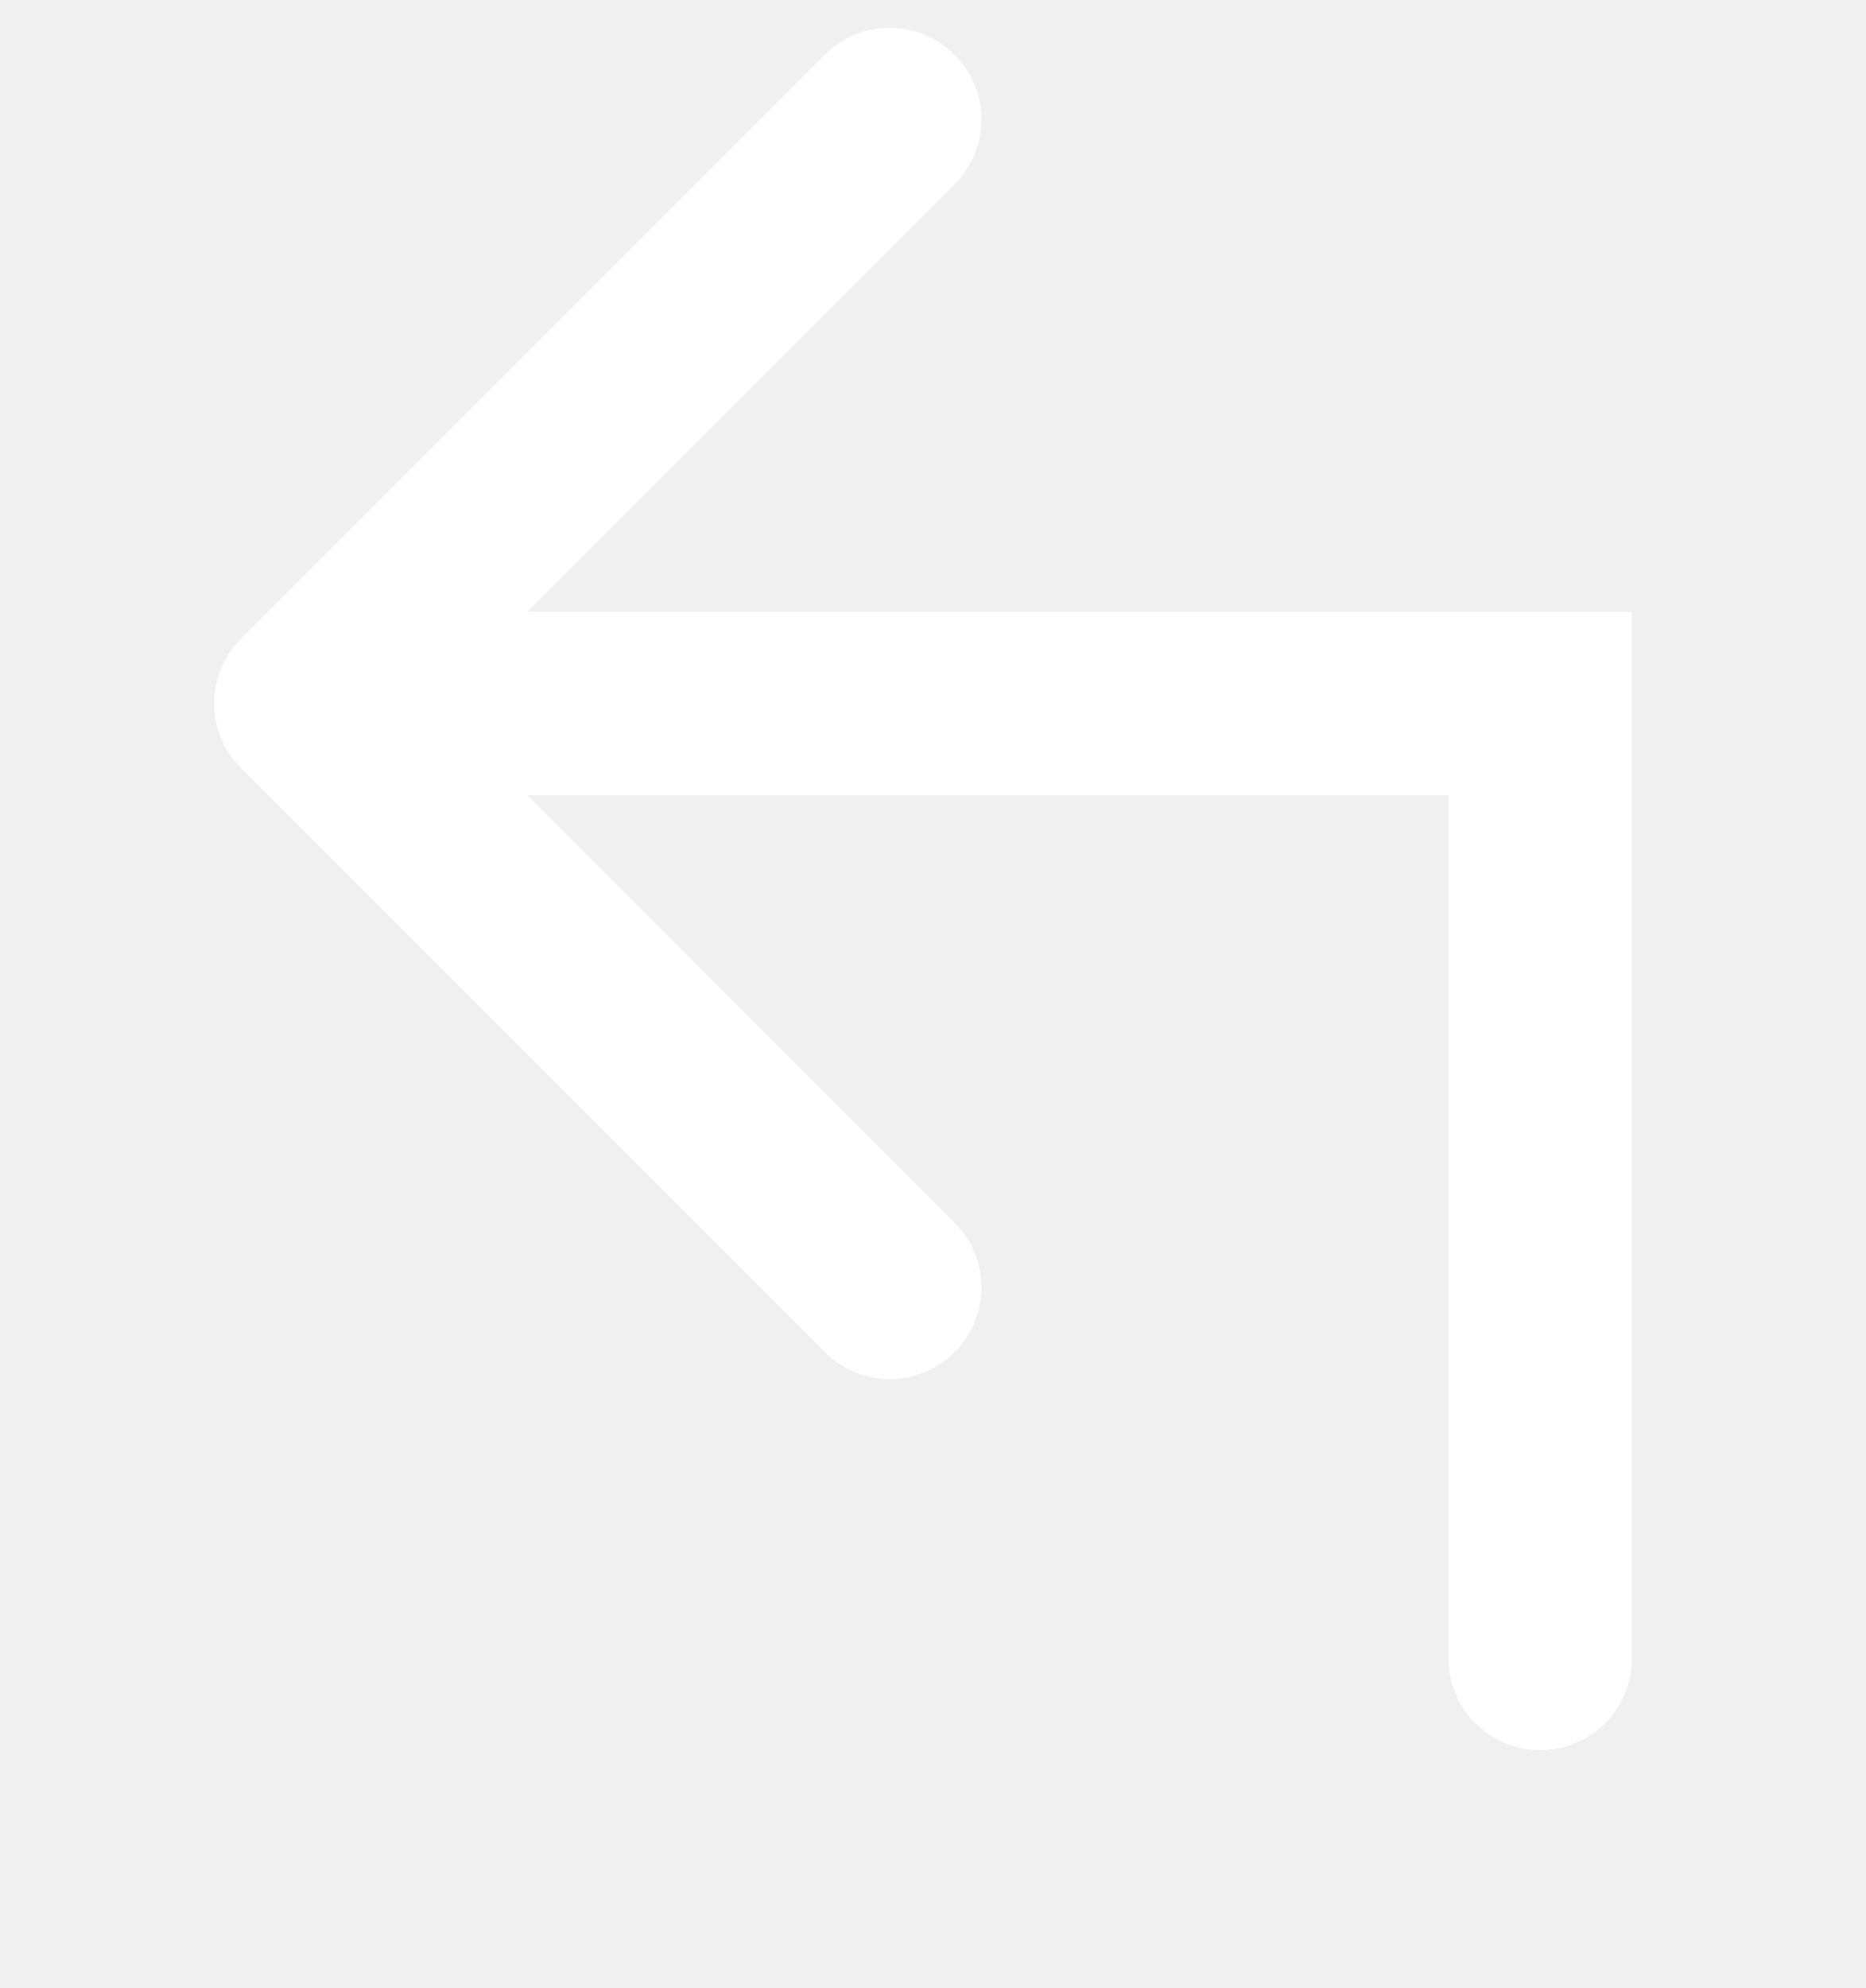
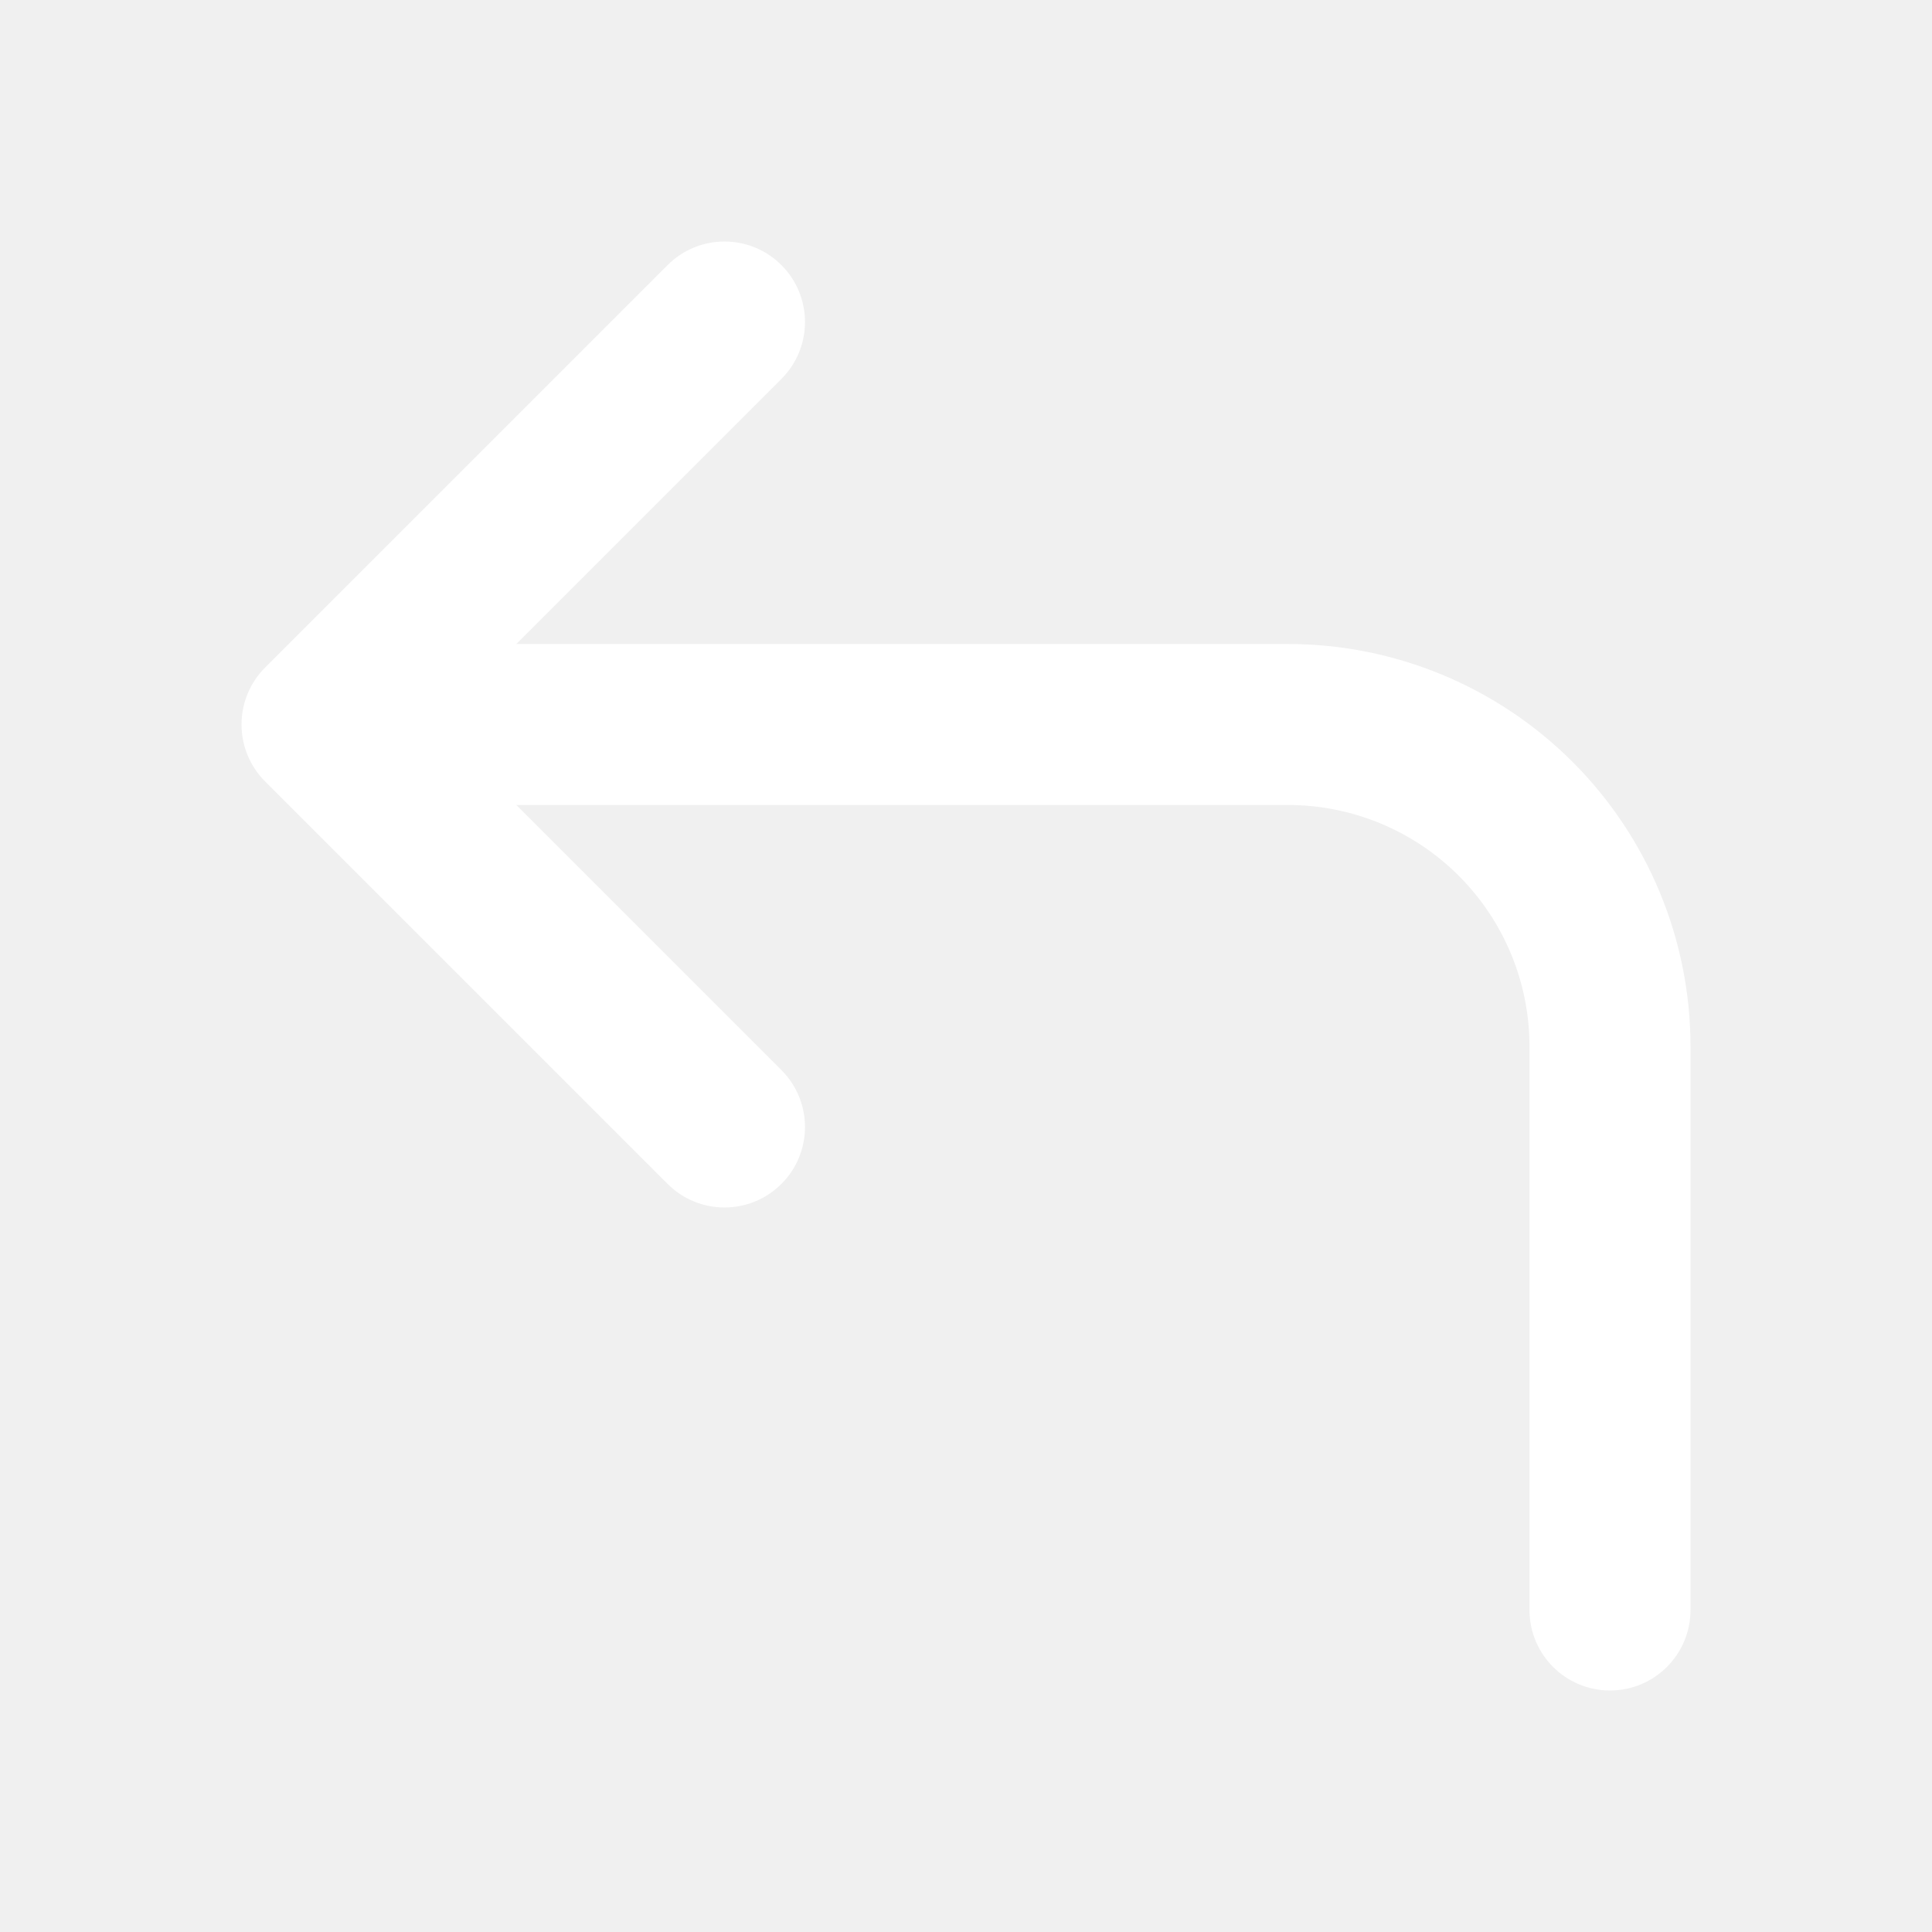
- <svg xmlns="http://www.w3.org/2000/svg" width="61" height="65" viewBox="0 0 61 65" fill="none">
-   <path d="M53.367 54.223C53.367 55.88 52.024 57.223 50.367 57.223C48.71 57.223 47.367 55.88 47.367 54.223H53.367ZM50.367 23L50.367 20H53.367L53.367 23H50.367ZM7.881 25.121C6.709 23.95 6.709 22.05 7.881 20.879L26.973 1.787C28.144 0.615 30.044 0.615 31.215 1.787C32.387 2.958 32.387 4.858 31.215 6.029L14.245 23L31.215 39.971C32.387 41.142 32.387 43.042 31.215 44.213C30.044 45.385 28.144 45.385 26.973 44.213L7.881 25.121ZM50.367 54.223H47.367L47.367 23H50.367H53.367L53.367 54.223H50.367ZM50.367 23L50.367 26L10.002 26L10.002 23L10.002 20L50.367 20L50.367 23Z" fill="white" />
+ <svg xmlns="http://www.w3.org/2000/svg" width="53" height="53" viewBox="0 0 53 53" fill="none">
+   <path d="M46.375 44.167V28.708C46.375 25.78 45.211 22.972 43.14 20.901C41.069 18.831 38.262 17.667 35.333 17.667H14.164L21.436 10.395C22.299 9.532 22.299 8.134 21.436 7.272C20.574 6.41 19.176 6.41 18.314 7.272L7.272 18.314C6.41 19.176 6.41 20.574 7.272 21.436L18.314 32.478C19.176 33.34 20.574 33.34 21.436 32.478C22.299 31.616 22.299 30.218 21.436 29.355L14.164 22.083H35.333C37.09 22.083 38.775 22.782 40.017 24.024C41.26 25.267 41.958 26.951 41.958 28.708V44.167C41.958 45.386 42.947 46.375 44.167 46.375C45.386 46.375 46.375 45.386 46.375 44.167Z" fill="white" />
</svg>
